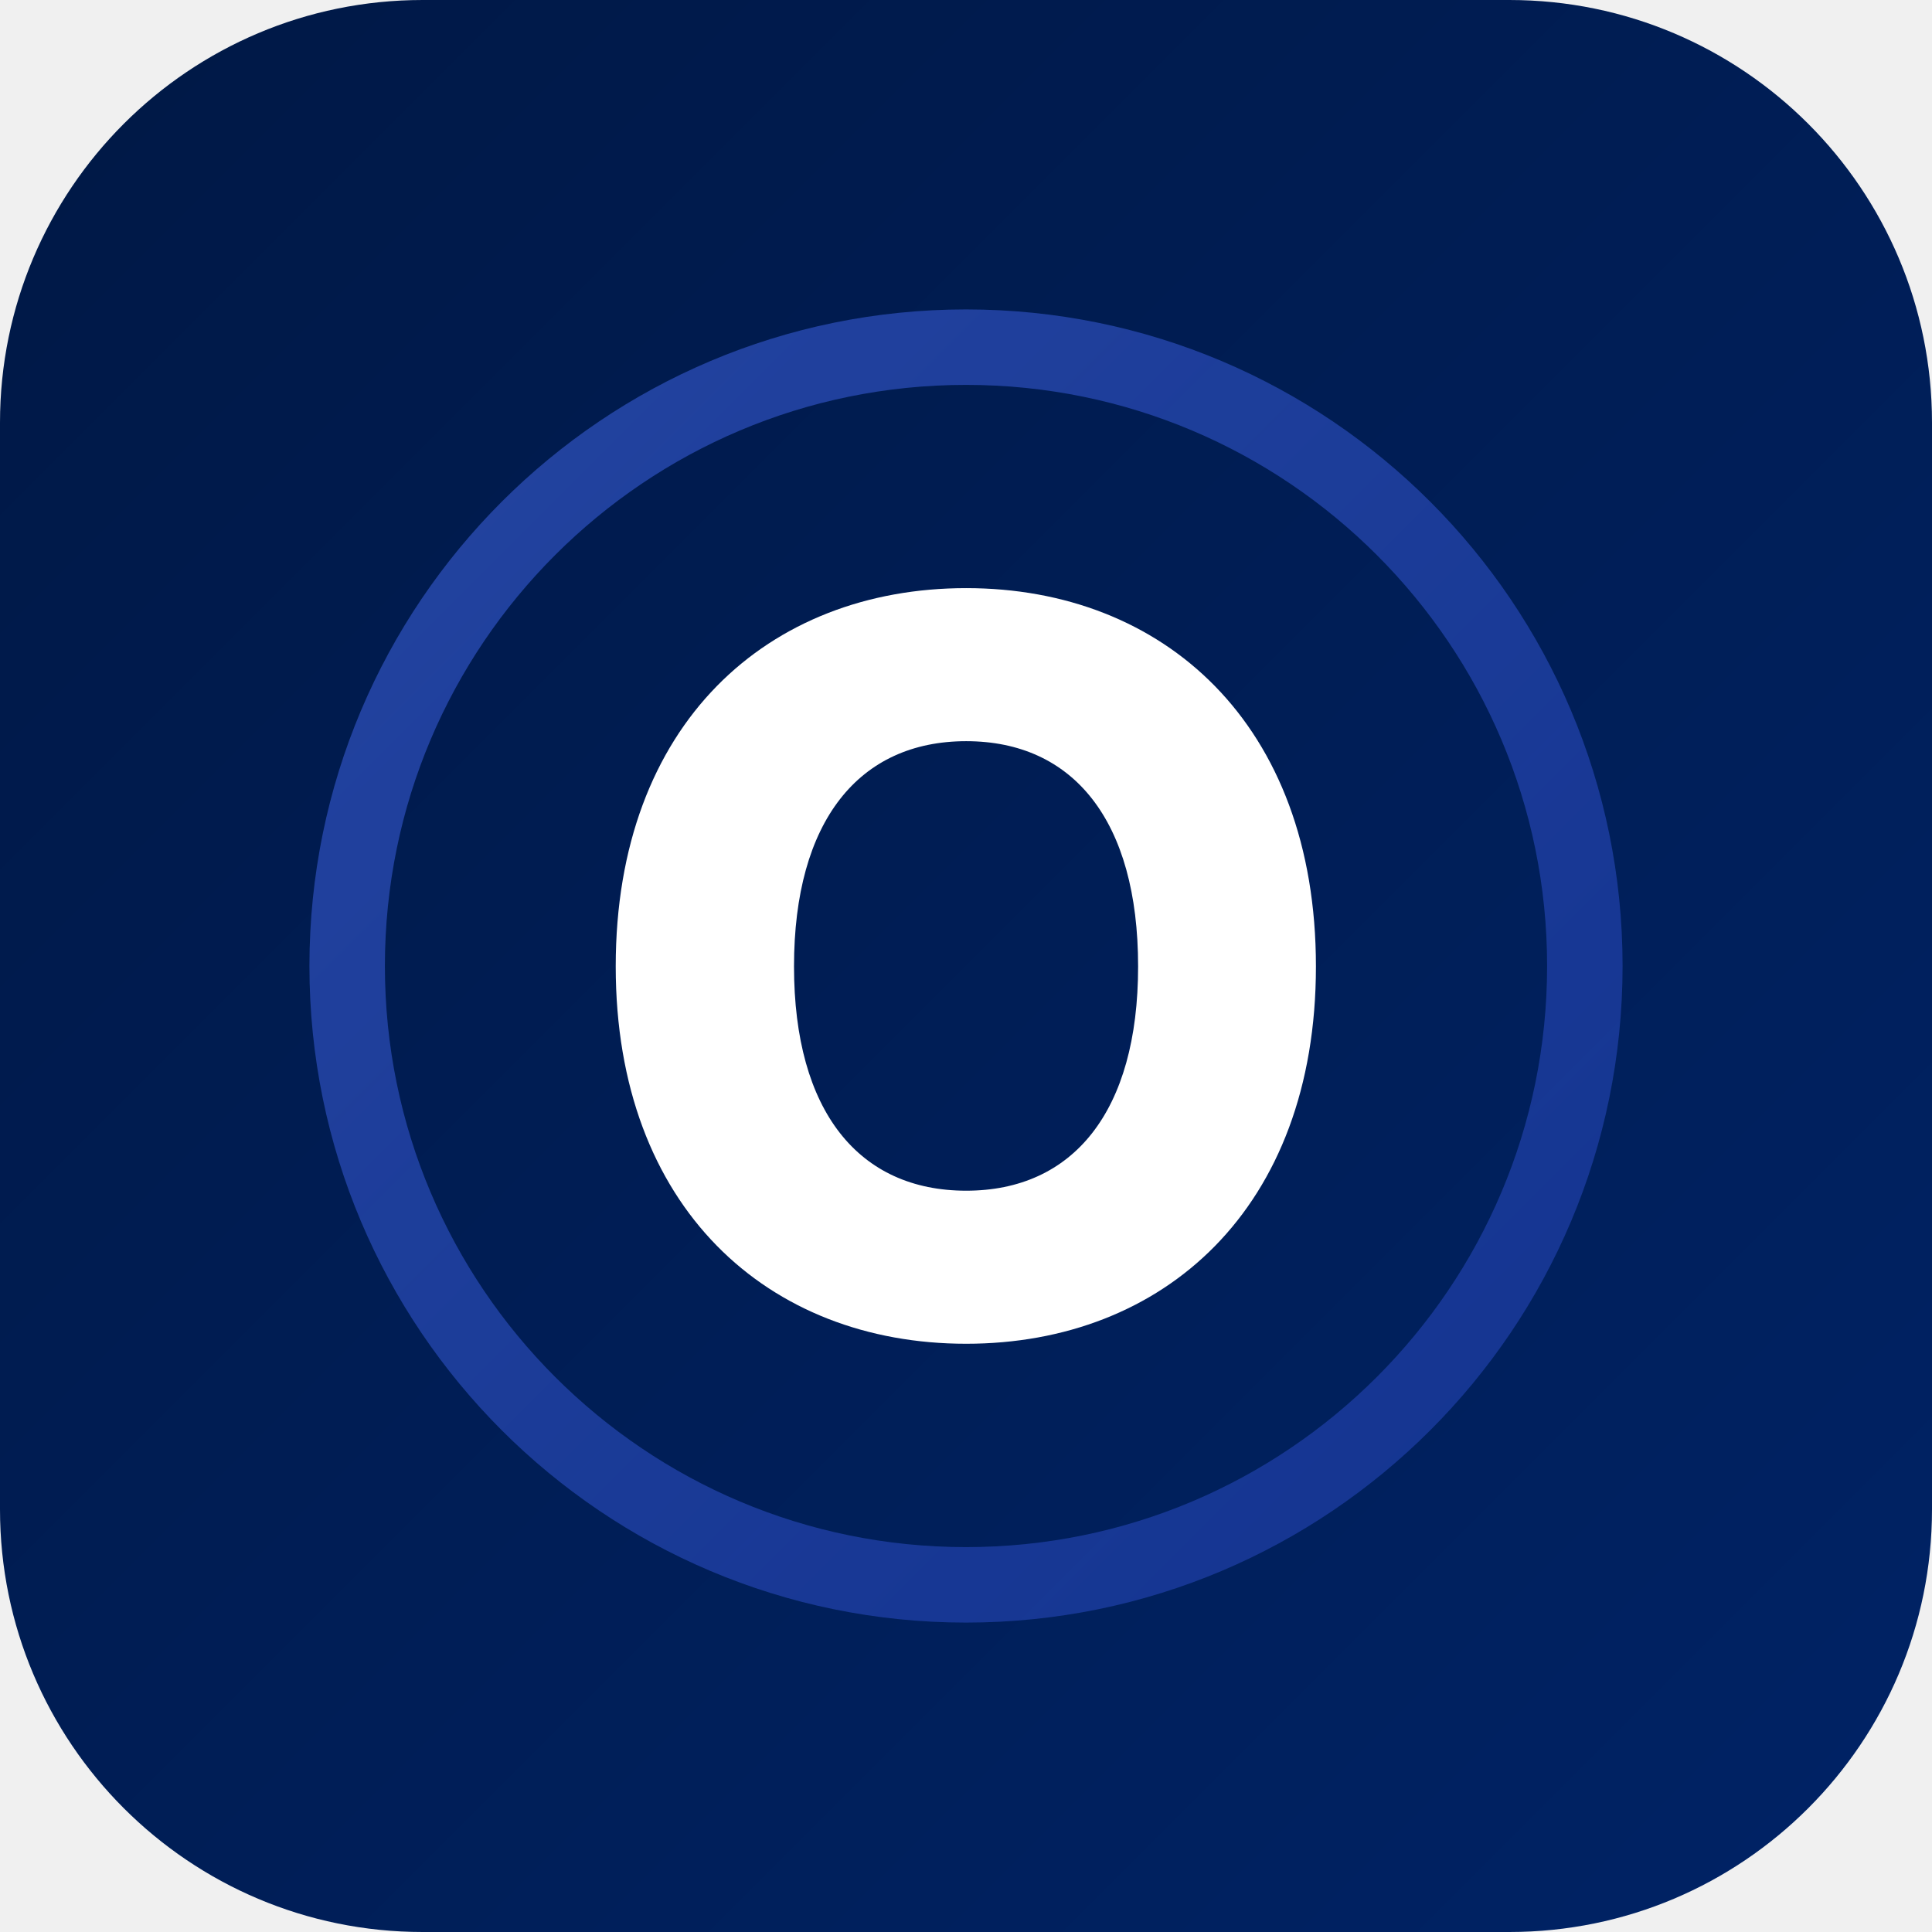
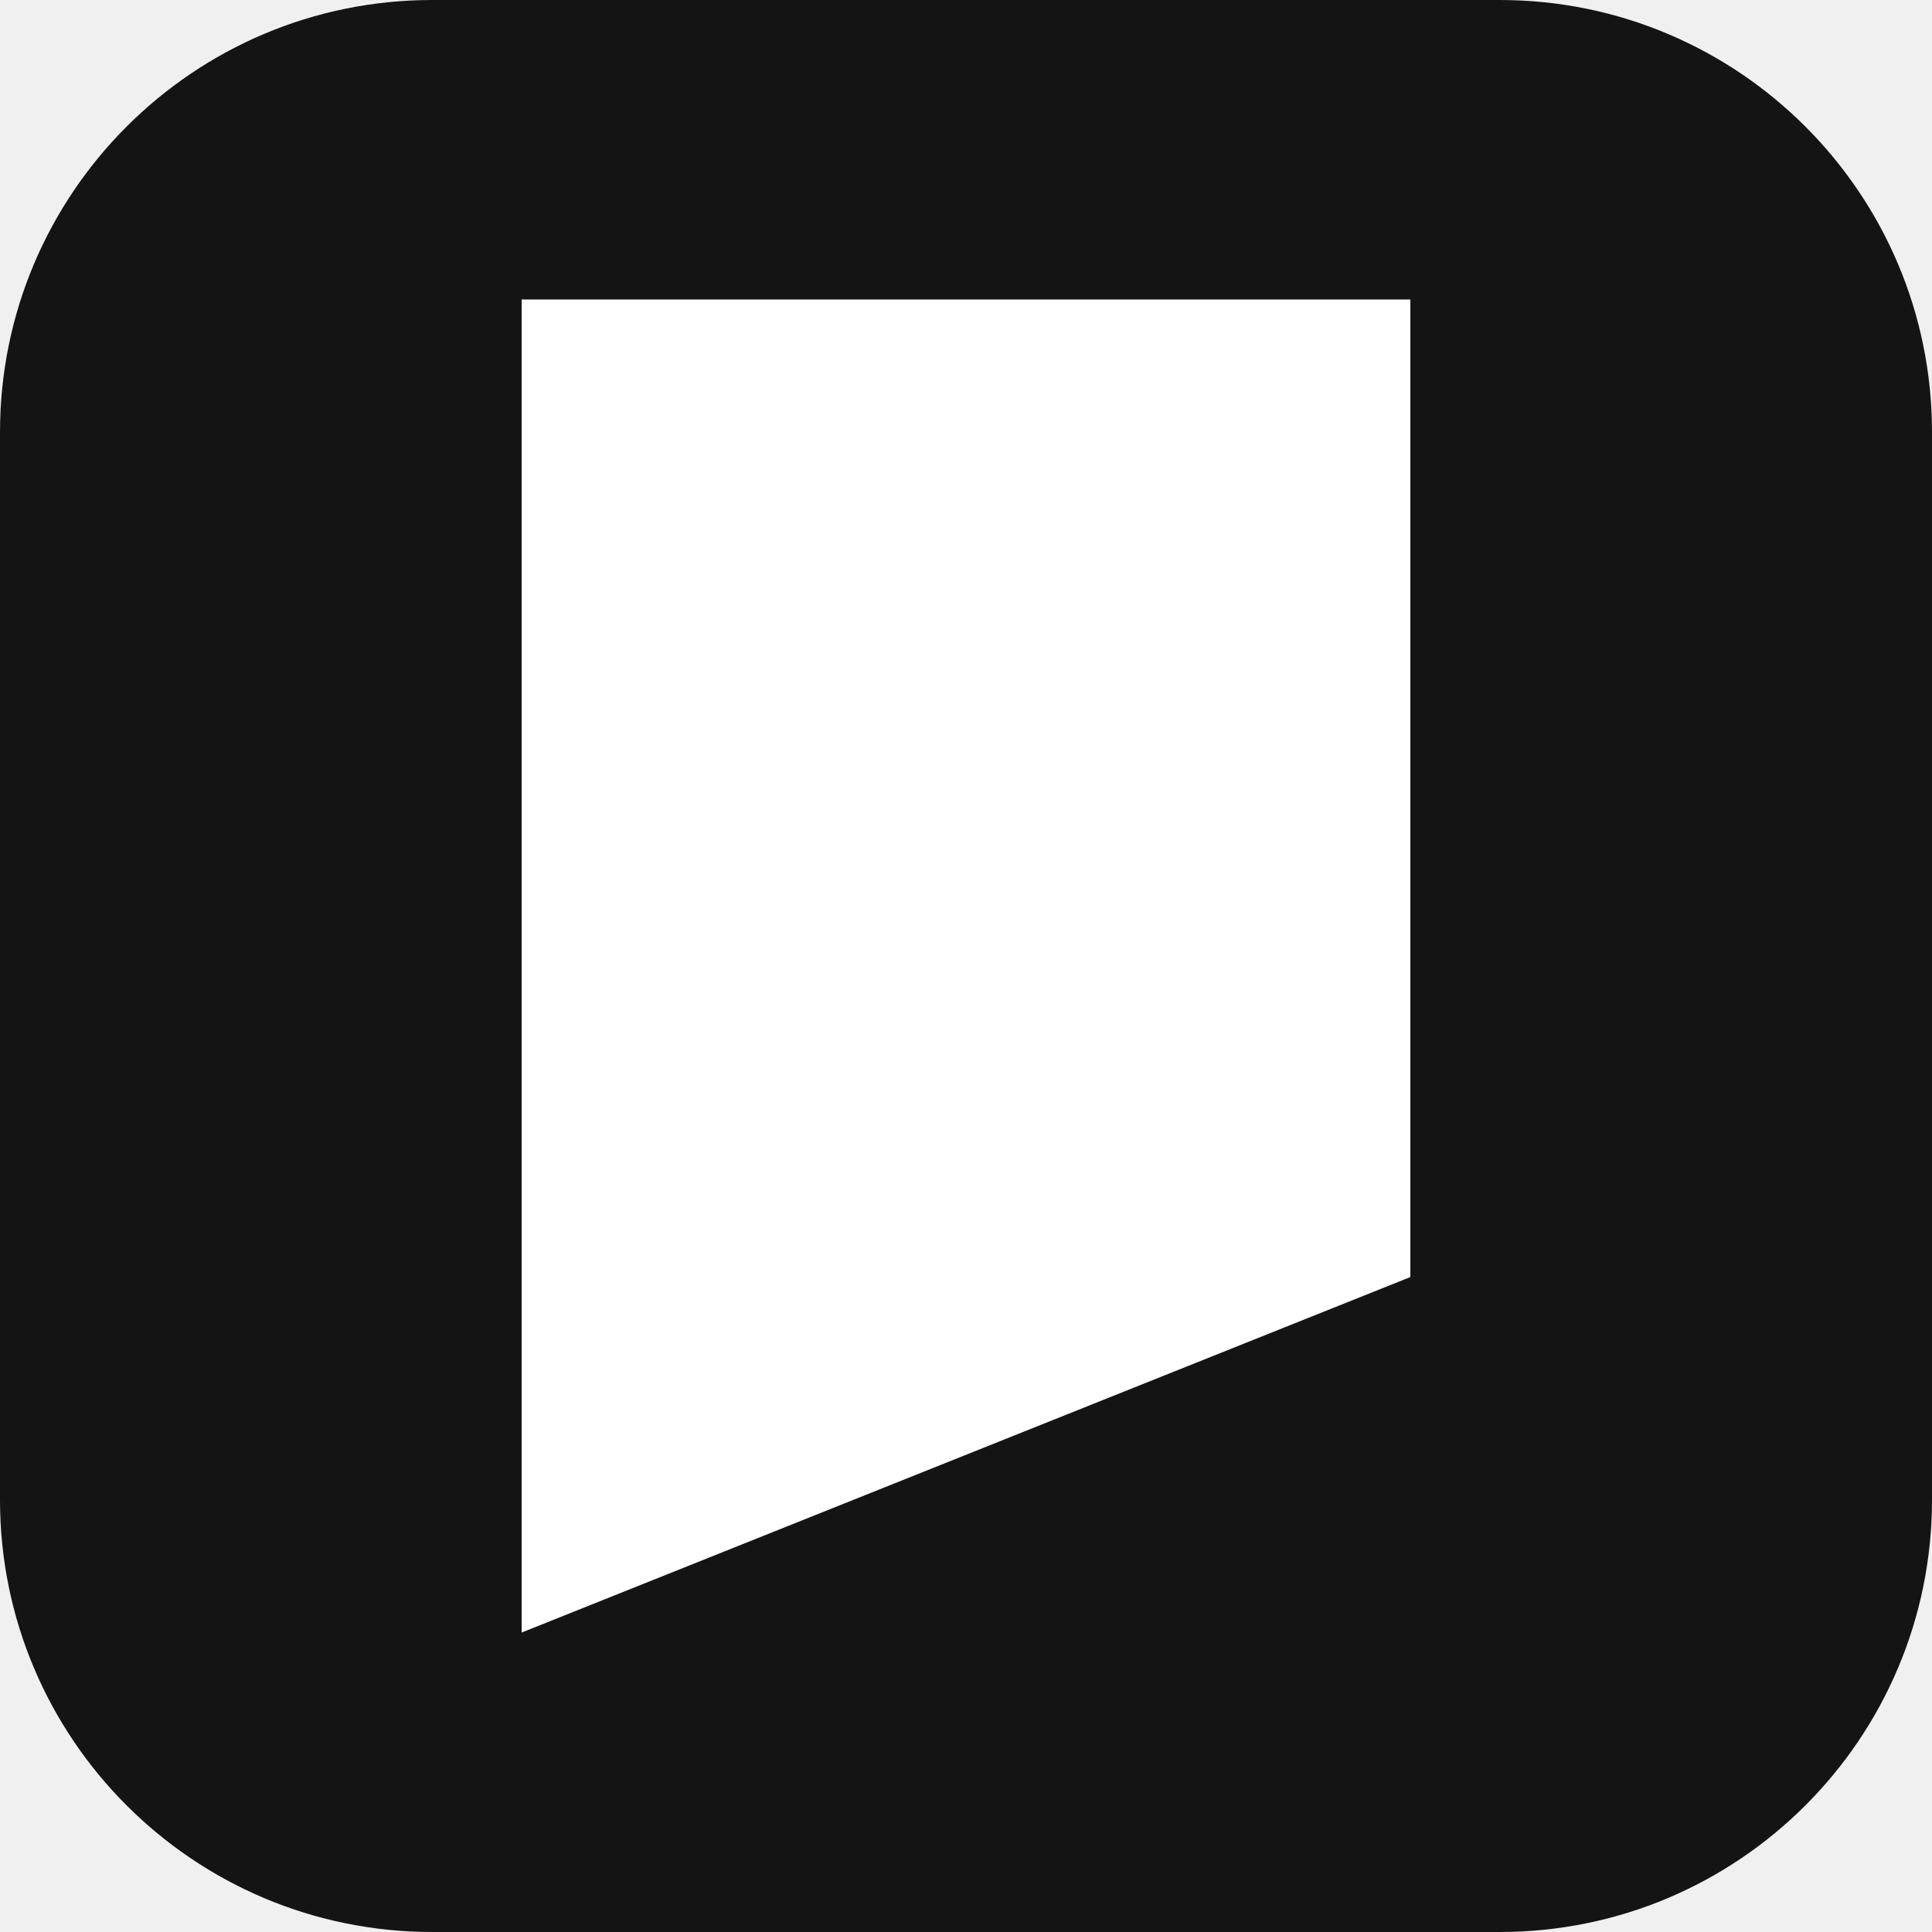
- <svg xmlns="http://www.w3.org/2000/svg" width="128" height="128" viewBox="0 0 128 128">
-   <defs>
-     <linearGradient id="bg" x1="0%" y1="0%" x2="100%" y2="100%">
-       <stop offset="0%" stop-color="#001845" />
-       <stop offset="100%" stop-color="#002366" />
-     </linearGradient>
-     <linearGradient id="accent" x1="0%" y1="0%" x2="100%" y2="100%">
-       <stop offset="0%" stop-color="#3B5FD9" />
-       <stop offset="100%" stop-color="#2040B0" />
-     </linearGradient>
-   </defs>
-   <rect width="128" height="128" rx="28" fill="url(#bg)" />
-   <circle cx="64" cy="64" r="41" fill="none" stroke="url(#accent)" stroke-width="5" opacity="0.6" />
-   <text x="64" y="64" font-family="'Inter', 'Noto Sans JP', sans-serif" font-weight="800" font-size="67" fill="white" text-anchor="middle" dominant-baseline="central" letter-spacing="-1">O</text>
+ <svg xmlns="http://www.w3.org/2000/svg" width="1024" height="1024" viewBox="0 0 1024 1024">
+   <rect width="1024" height="1024" rx="229.1" fill="#141414" />
+   <g transform="translate(276.48 158.72)">
+     <path d="M 0 0 L 471.04 0 L 471.04 518.14 L 0 706.56 Z" fill="#FFFFFF" />
+   </g>
</svg>
